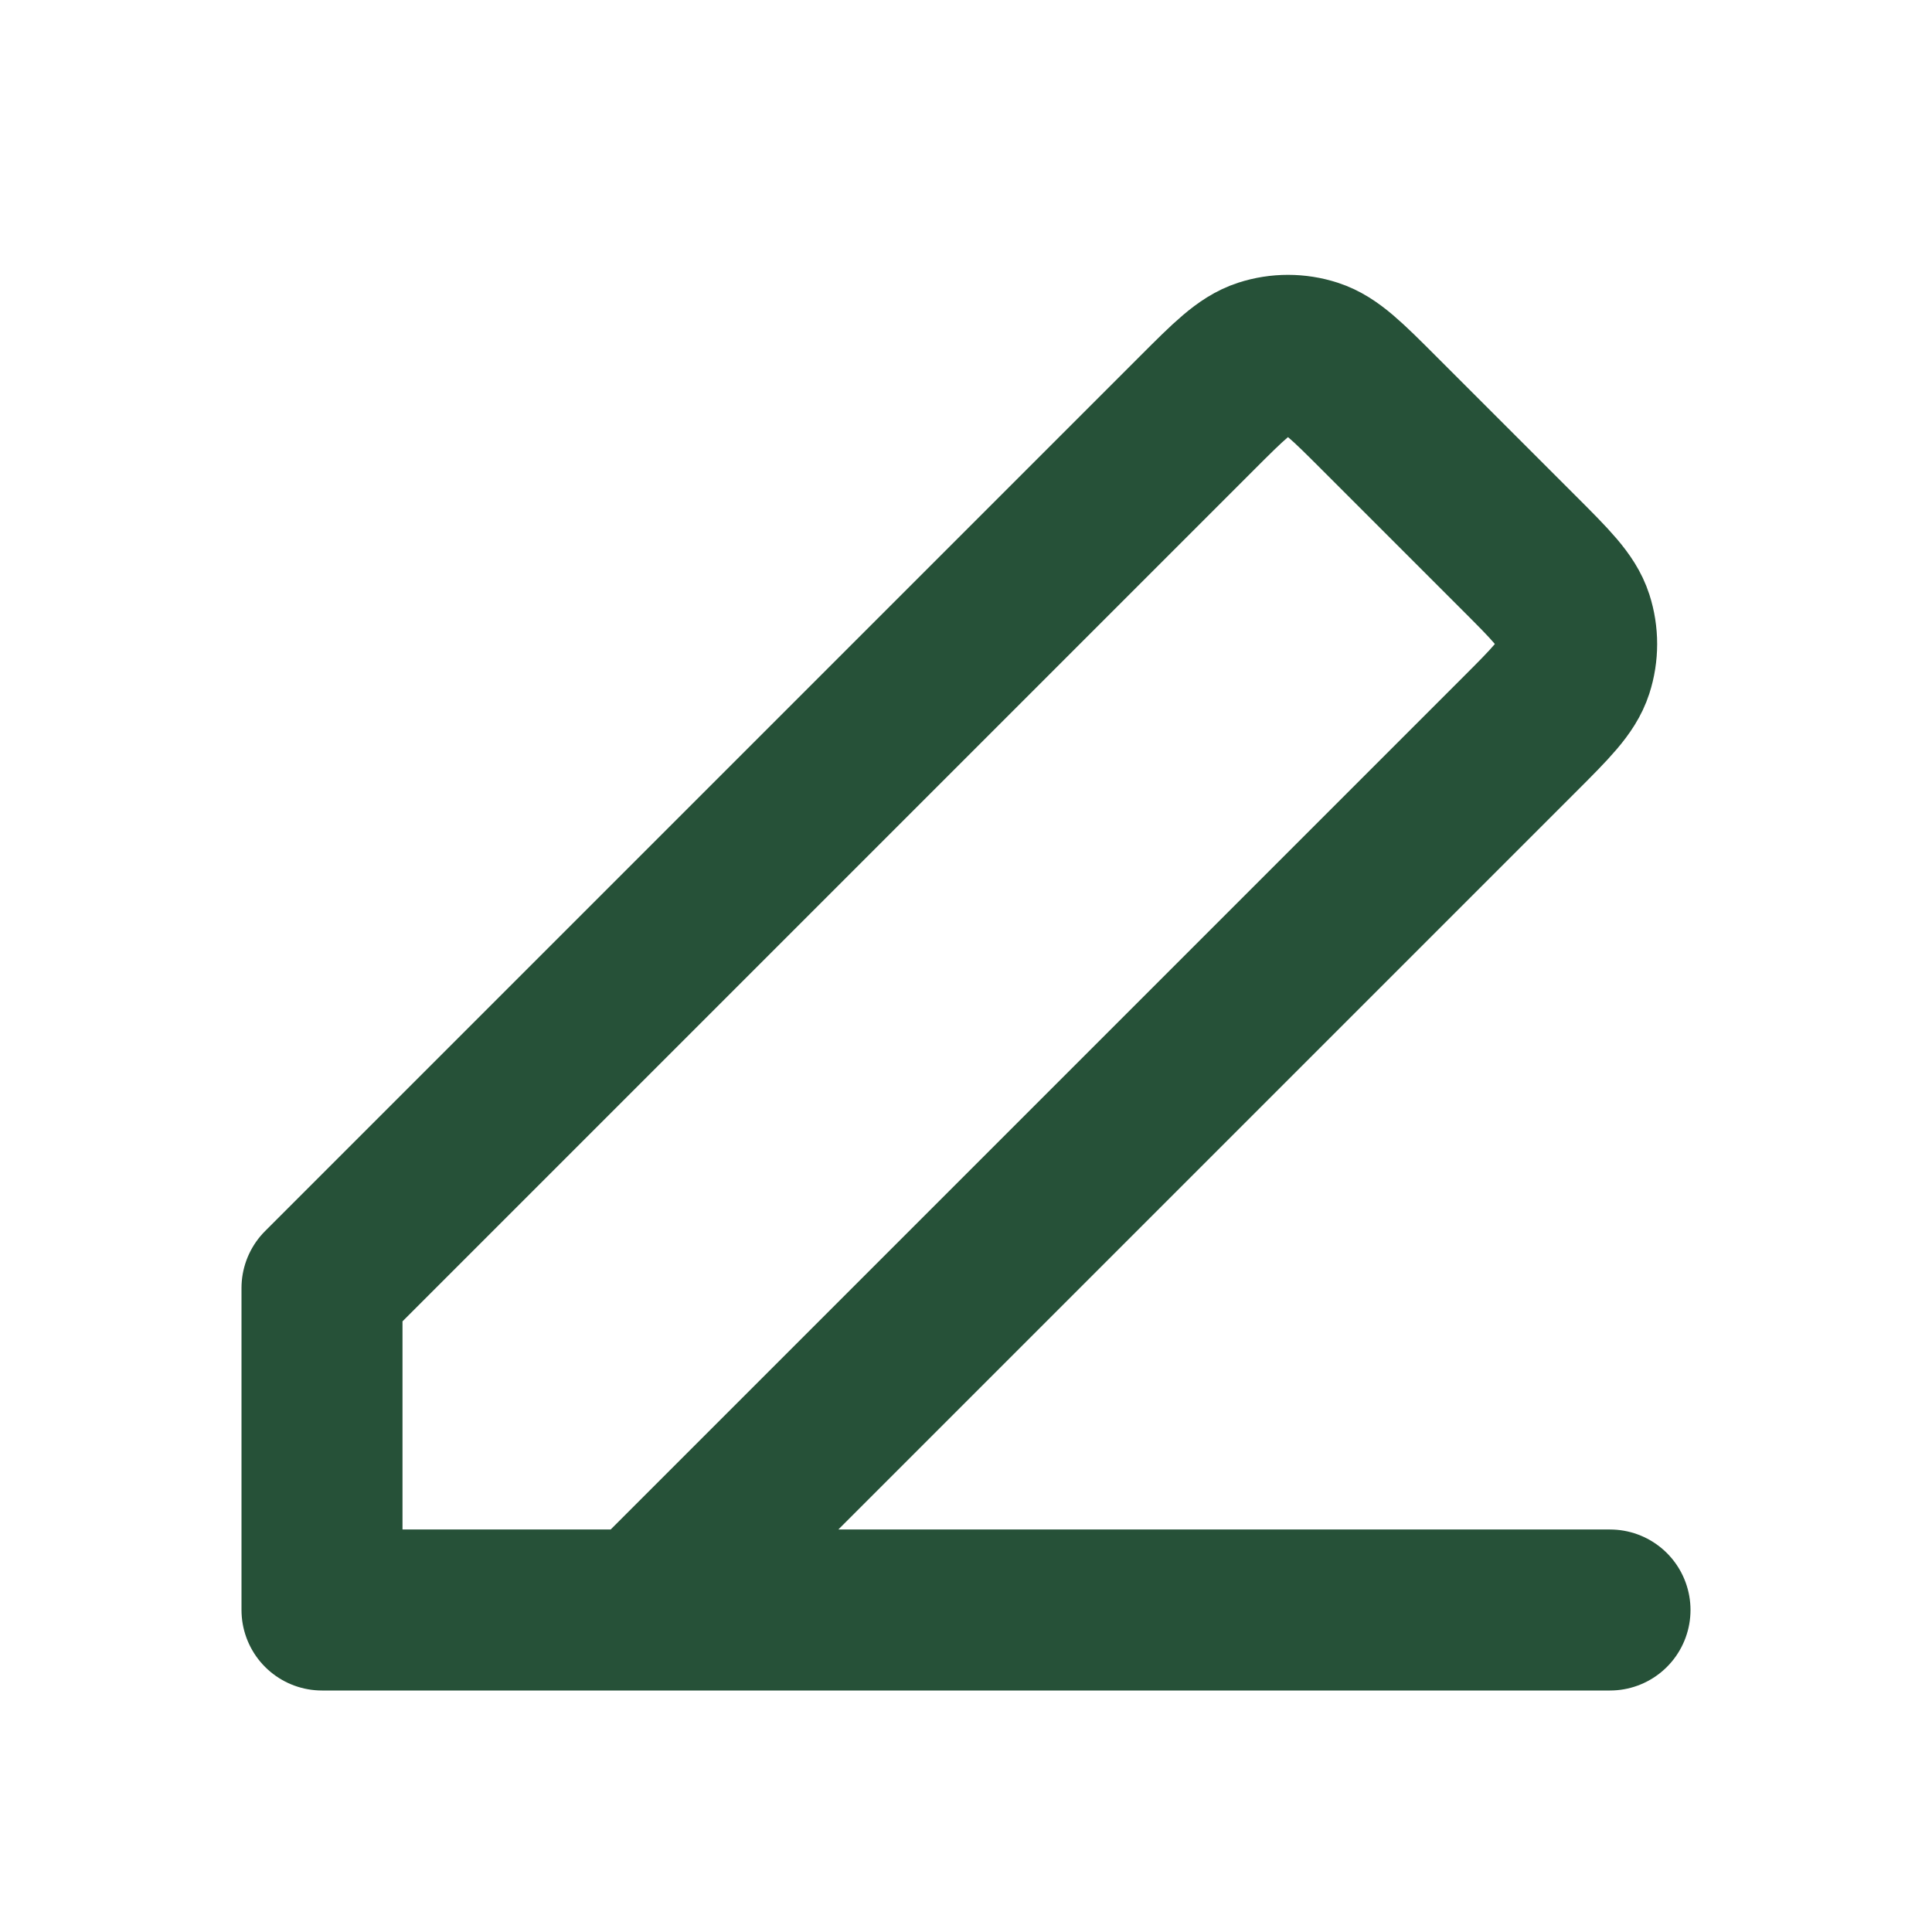
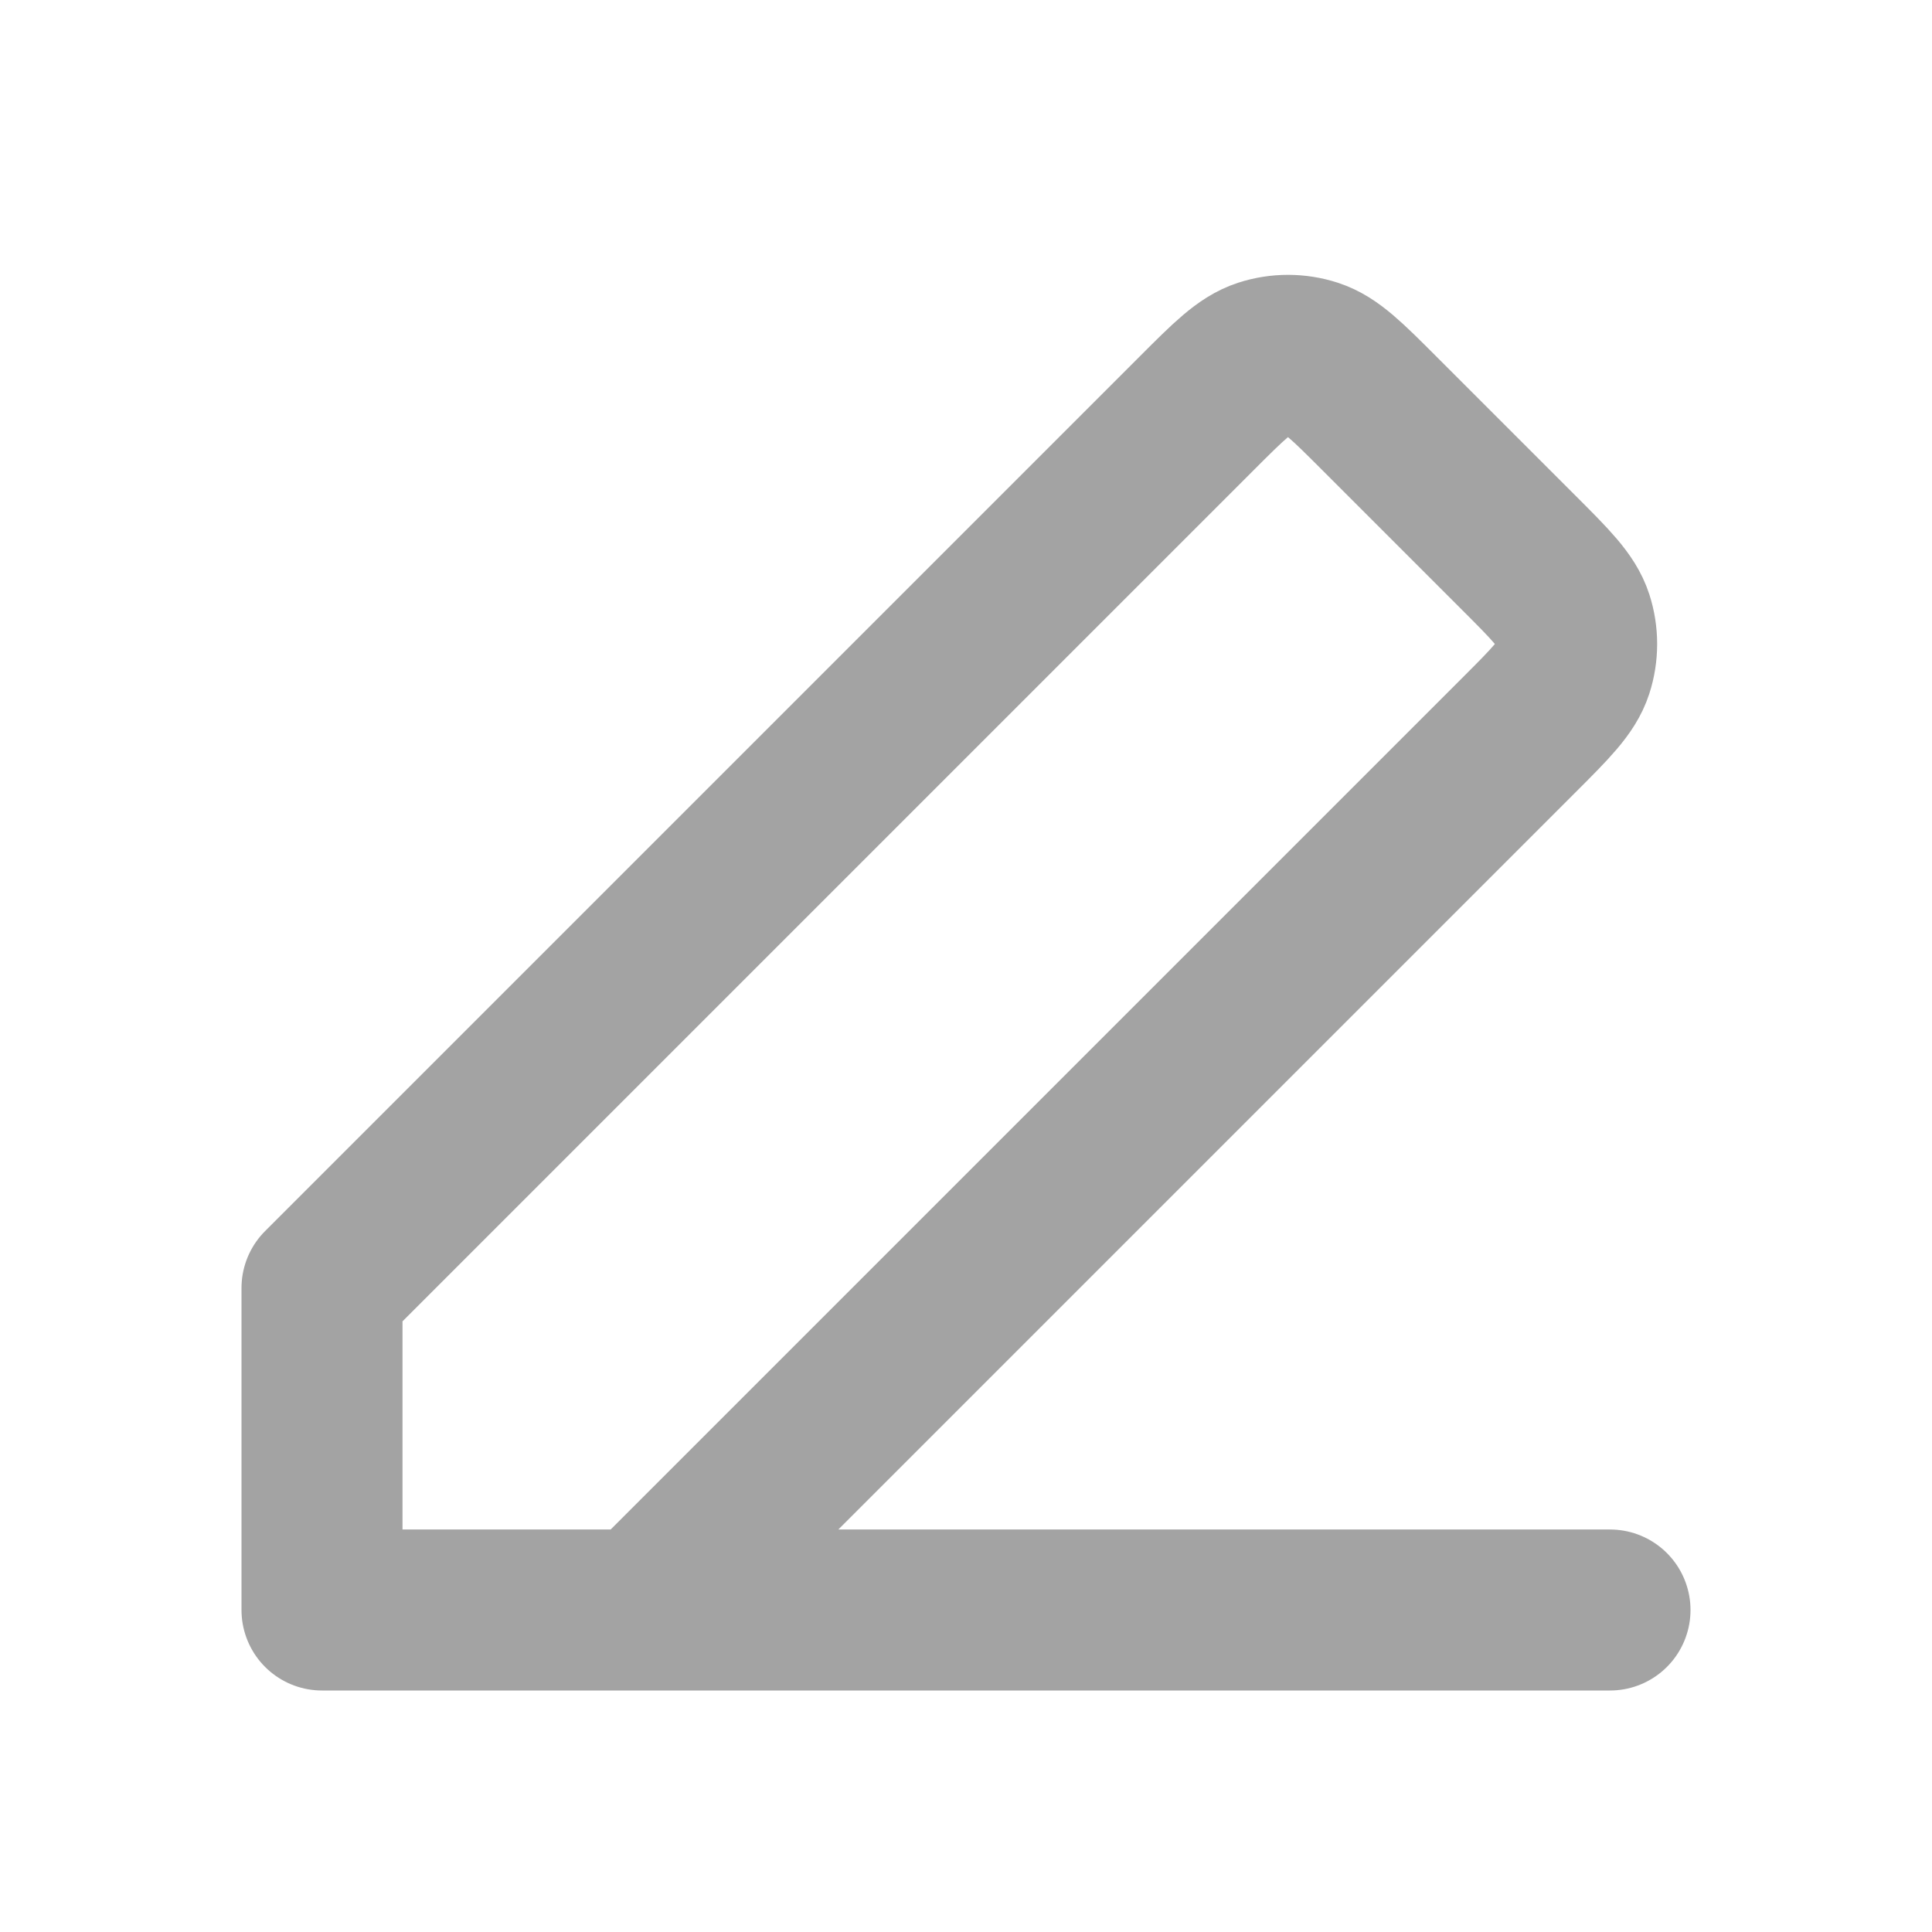
<svg xmlns="http://www.w3.org/2000/svg" width="800px" height="800px" viewBox="0 0 24 24" fill="none">
  <g id="Edit / Edit_Pencil_Line_02">
-     <path id="Vector" d="M4 20H20M4 20V16L14.869 5.131L14.87 5.13C15.265 4.735 15.463 4.537 15.691 4.463C15.892 4.398 16.108 4.398 16.309 4.463C16.537 4.537 16.735 4.735 17.129 5.129L18.869 6.869C19.265 7.265 19.463 7.463 19.537 7.691C19.602 7.892 19.602 8.108 19.537 8.309C19.463 8.537 19.265 8.735 18.869 9.131L18.869 9.131L8 20L4 20Z" stroke="#265138" stroke-width="2" stroke-linecap="round" stroke-linejoin="round" />
+     <path id="Vector" d="M4 20H20M4 20V16L14.869 5.131L14.87 5.13C15.265 4.735 15.463 4.537 15.691 4.463C15.892 4.398 16.108 4.398 16.309 4.463C16.537 4.537 16.735 4.735 17.129 5.129L18.869 6.869C19.265 7.265 19.463 7.463 19.537 7.691C19.602 7.892 19.602 8.108 19.537 8.309C19.463 8.537 19.265 8.735 18.869 9.131L18.869 9.131L8 20L4 20Z" stroke="#A3A3A3" stroke-width="2" stroke-linecap="round" stroke-linejoin="round" />
  </g>
</svg>
